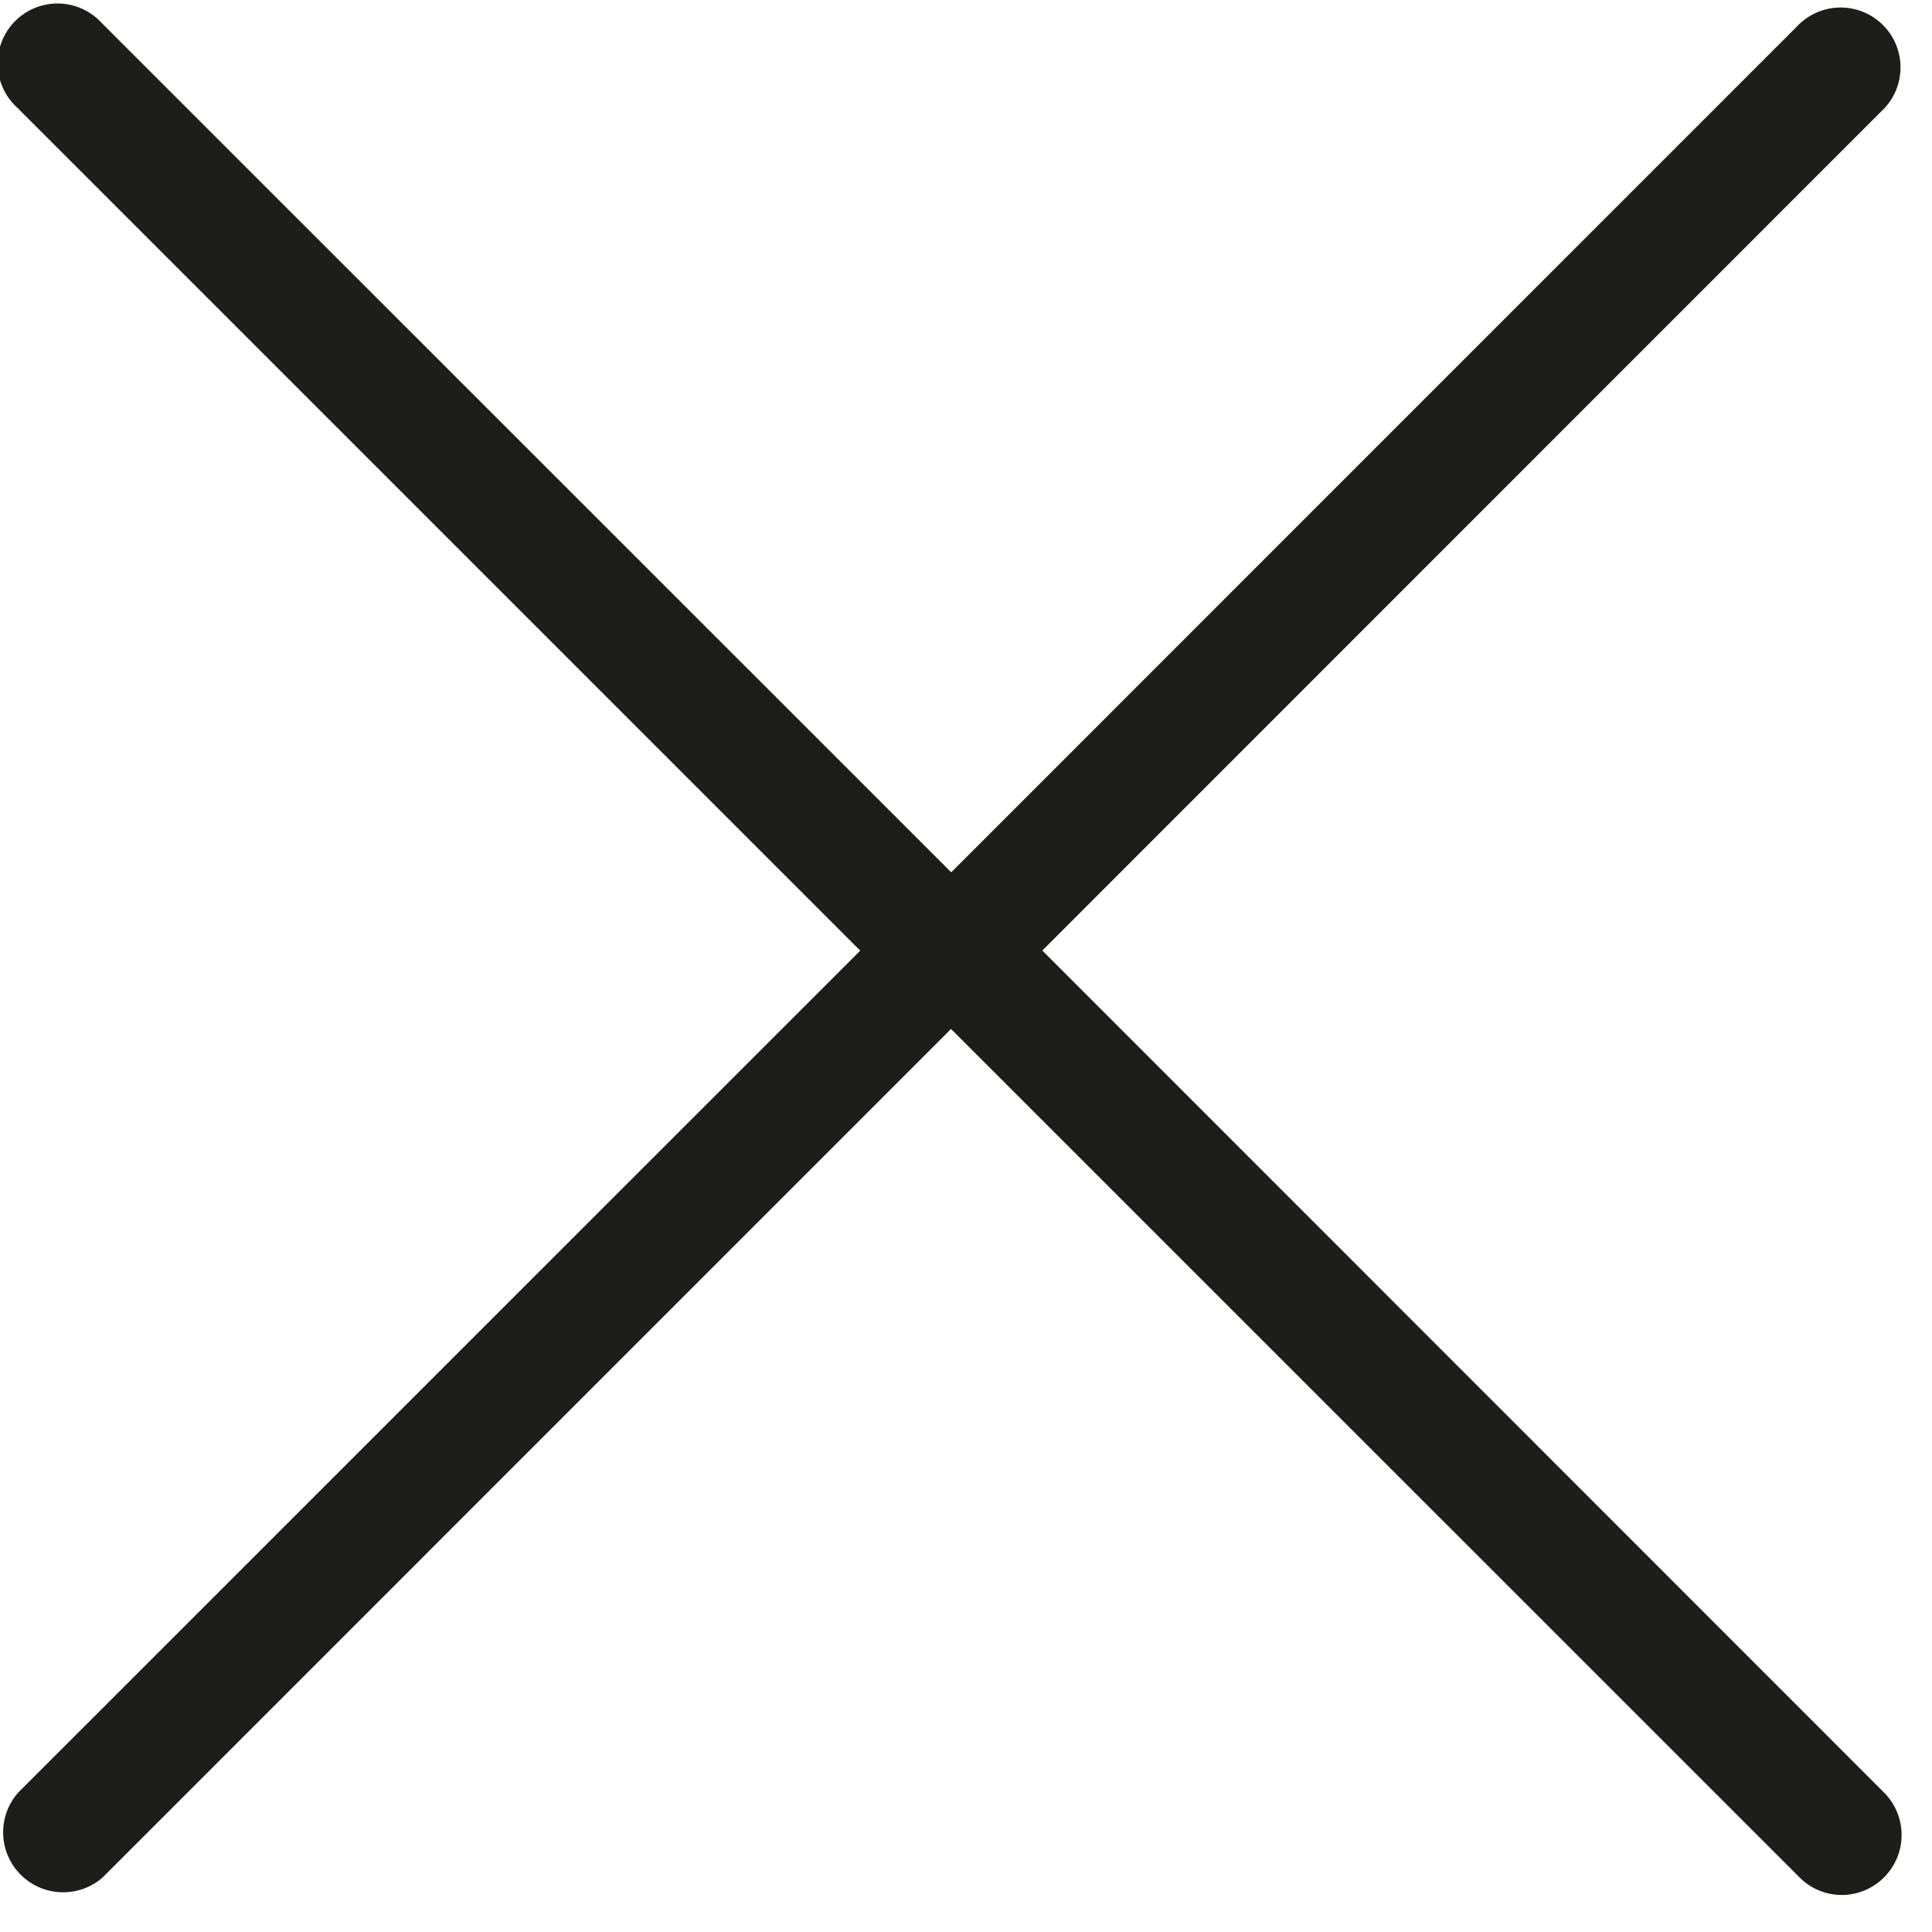
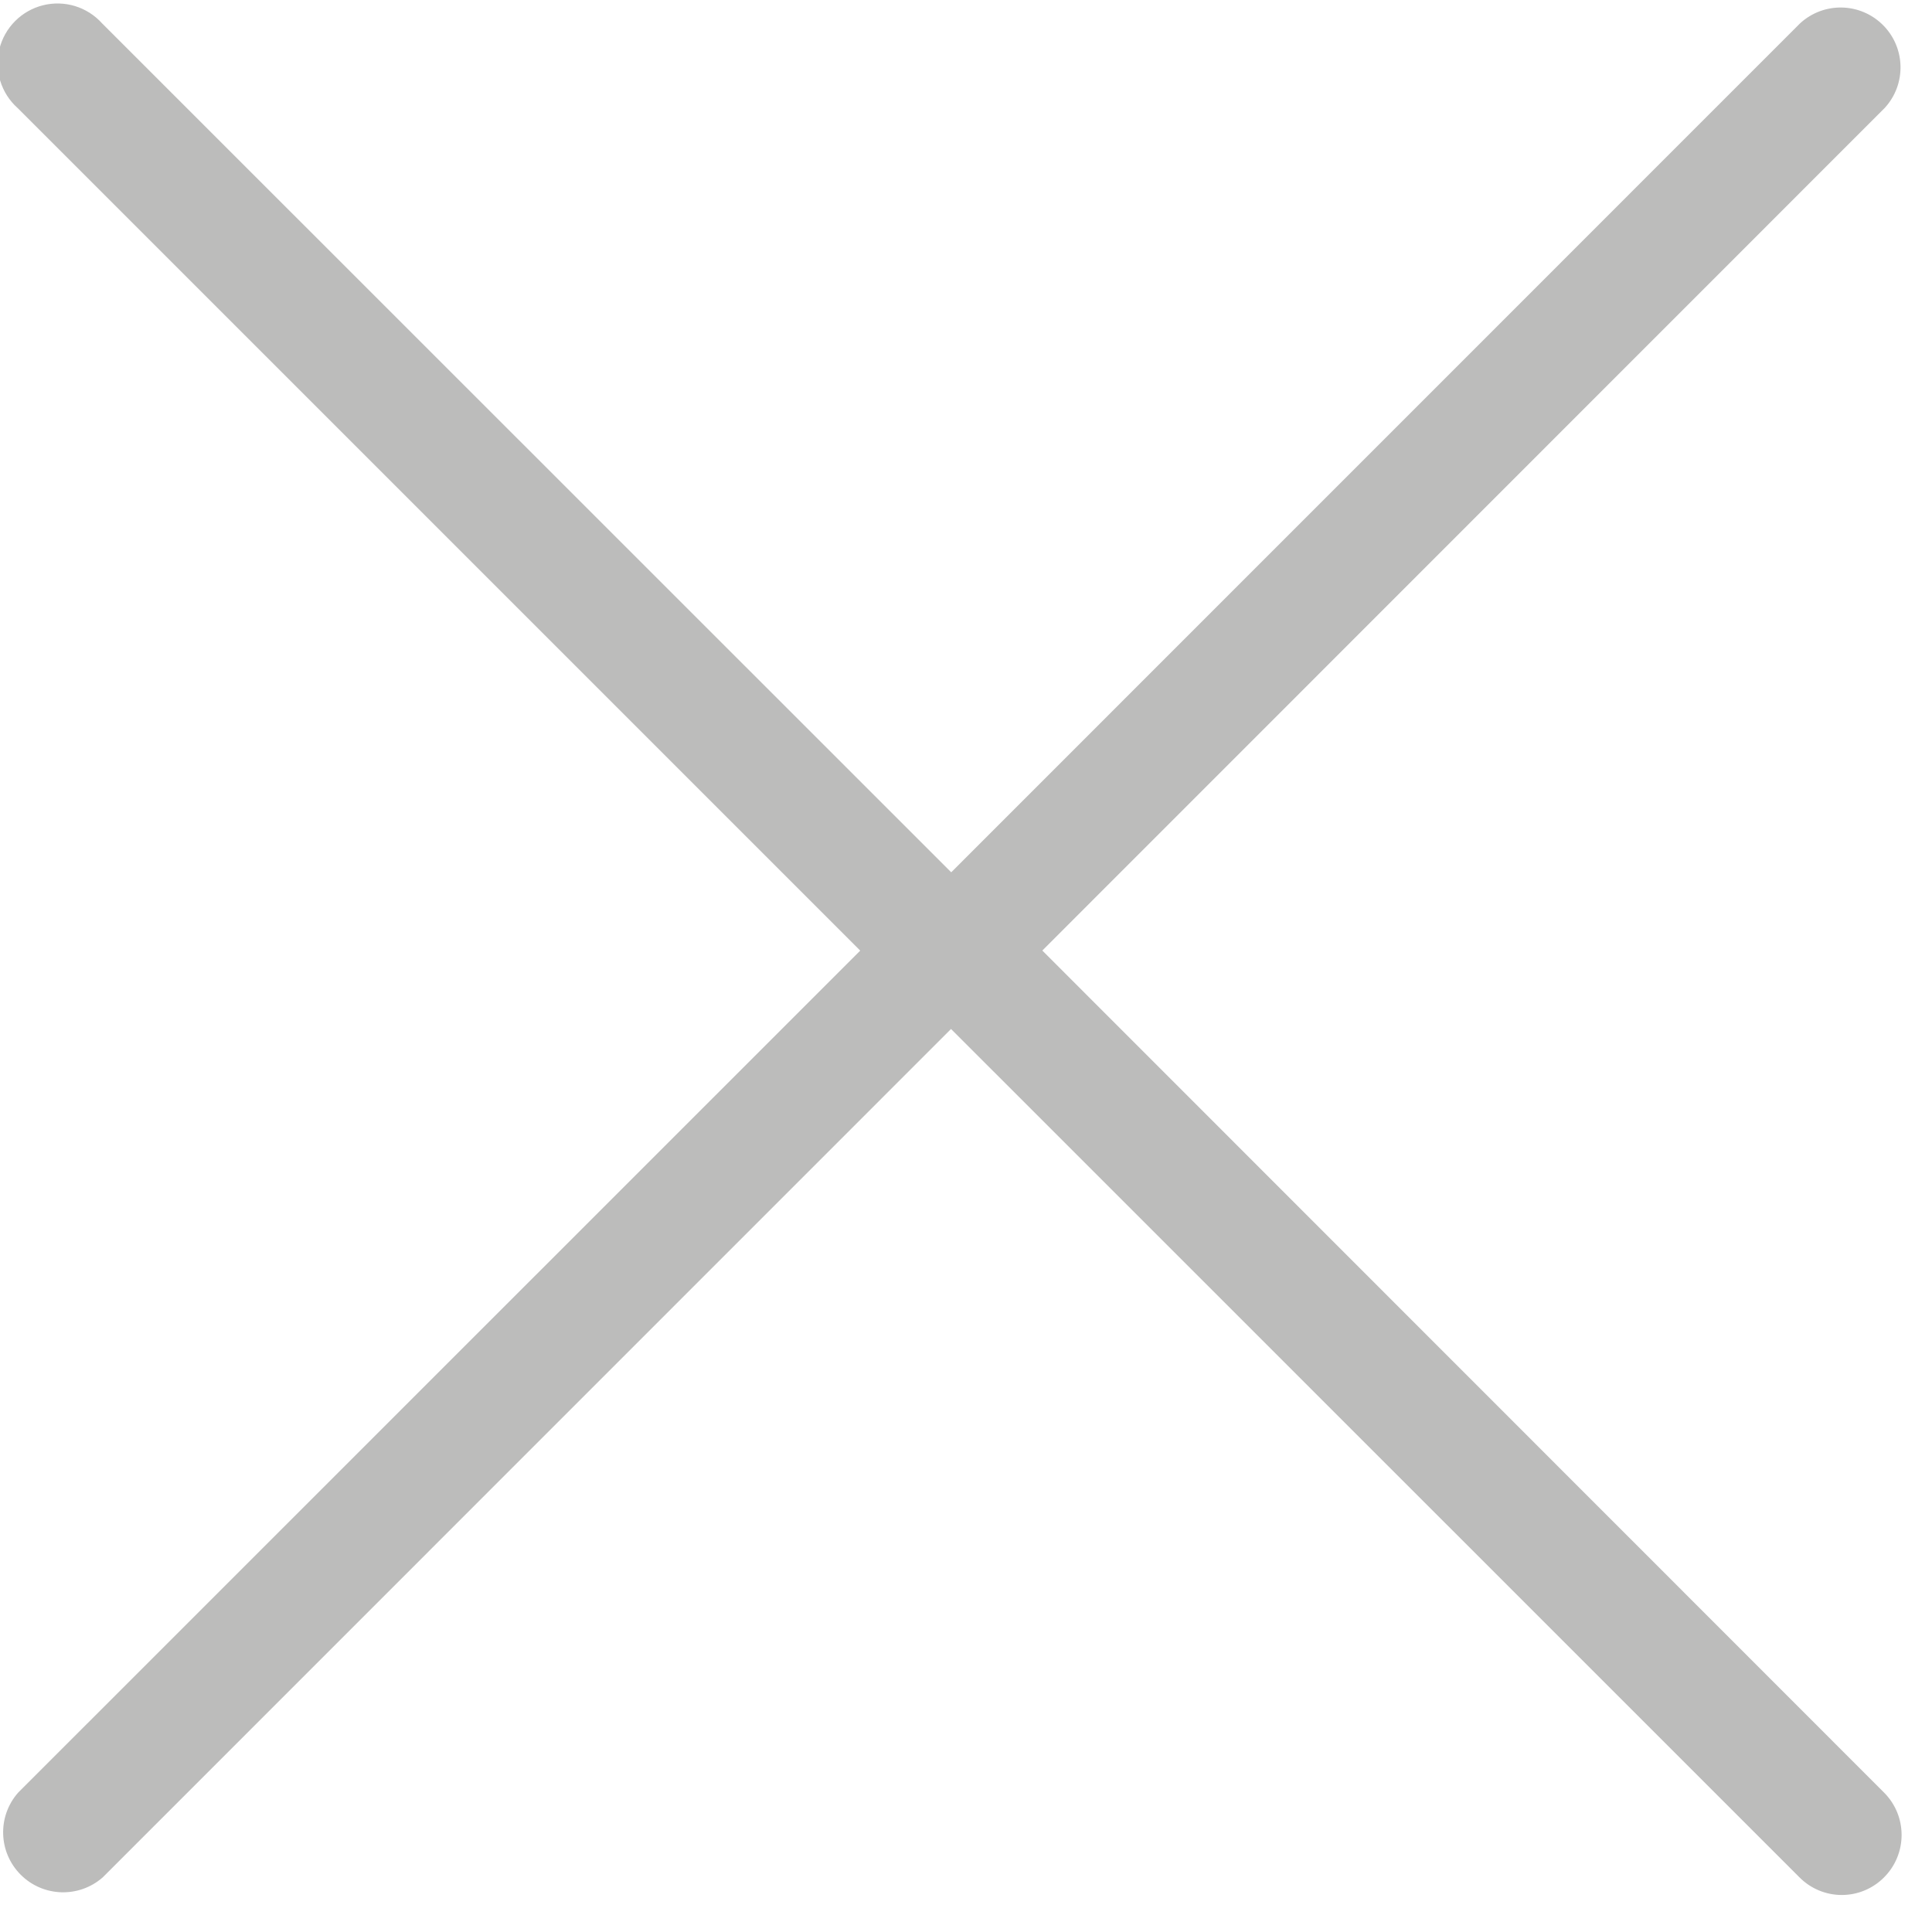
<svg xmlns="http://www.w3.org/2000/svg" width="20" height="20" viewBox="0 0 20 20">
-   <path fill="#1d1d1b" fill-rule="evenodd" d="M8.905 9.841L.188 18.557a.621.621 0 0 0 .876.877l8.781-8.782 8.783 8.782a.616.616 0 0 0 .876 0 .621.621 0 0 0 0-.877L10.79 9.84l8.721-8.723a.62.62 0 0 0-.876-.876L9.847 9.03 1.057.242a.62.62 0 1 0-.875.876l8.723 8.723z" opacity="" />
+   <path fill="#1d1d1b" fill-rule="evenodd" d="M8.905 9.841L.188 18.557a.621.621 0 0 0 .876.877l8.781-8.782 8.783 8.782a.616.616 0 0 0 .876 0 .621.621 0 0 0 0-.877L10.79 9.84l8.721-8.723a.62.62 0 0 0-.876-.876L9.847 9.03 1.057.242a.62.62 0 1 0-.875.876l8.723 8.723z" opacity="0.3" />
</svg>
